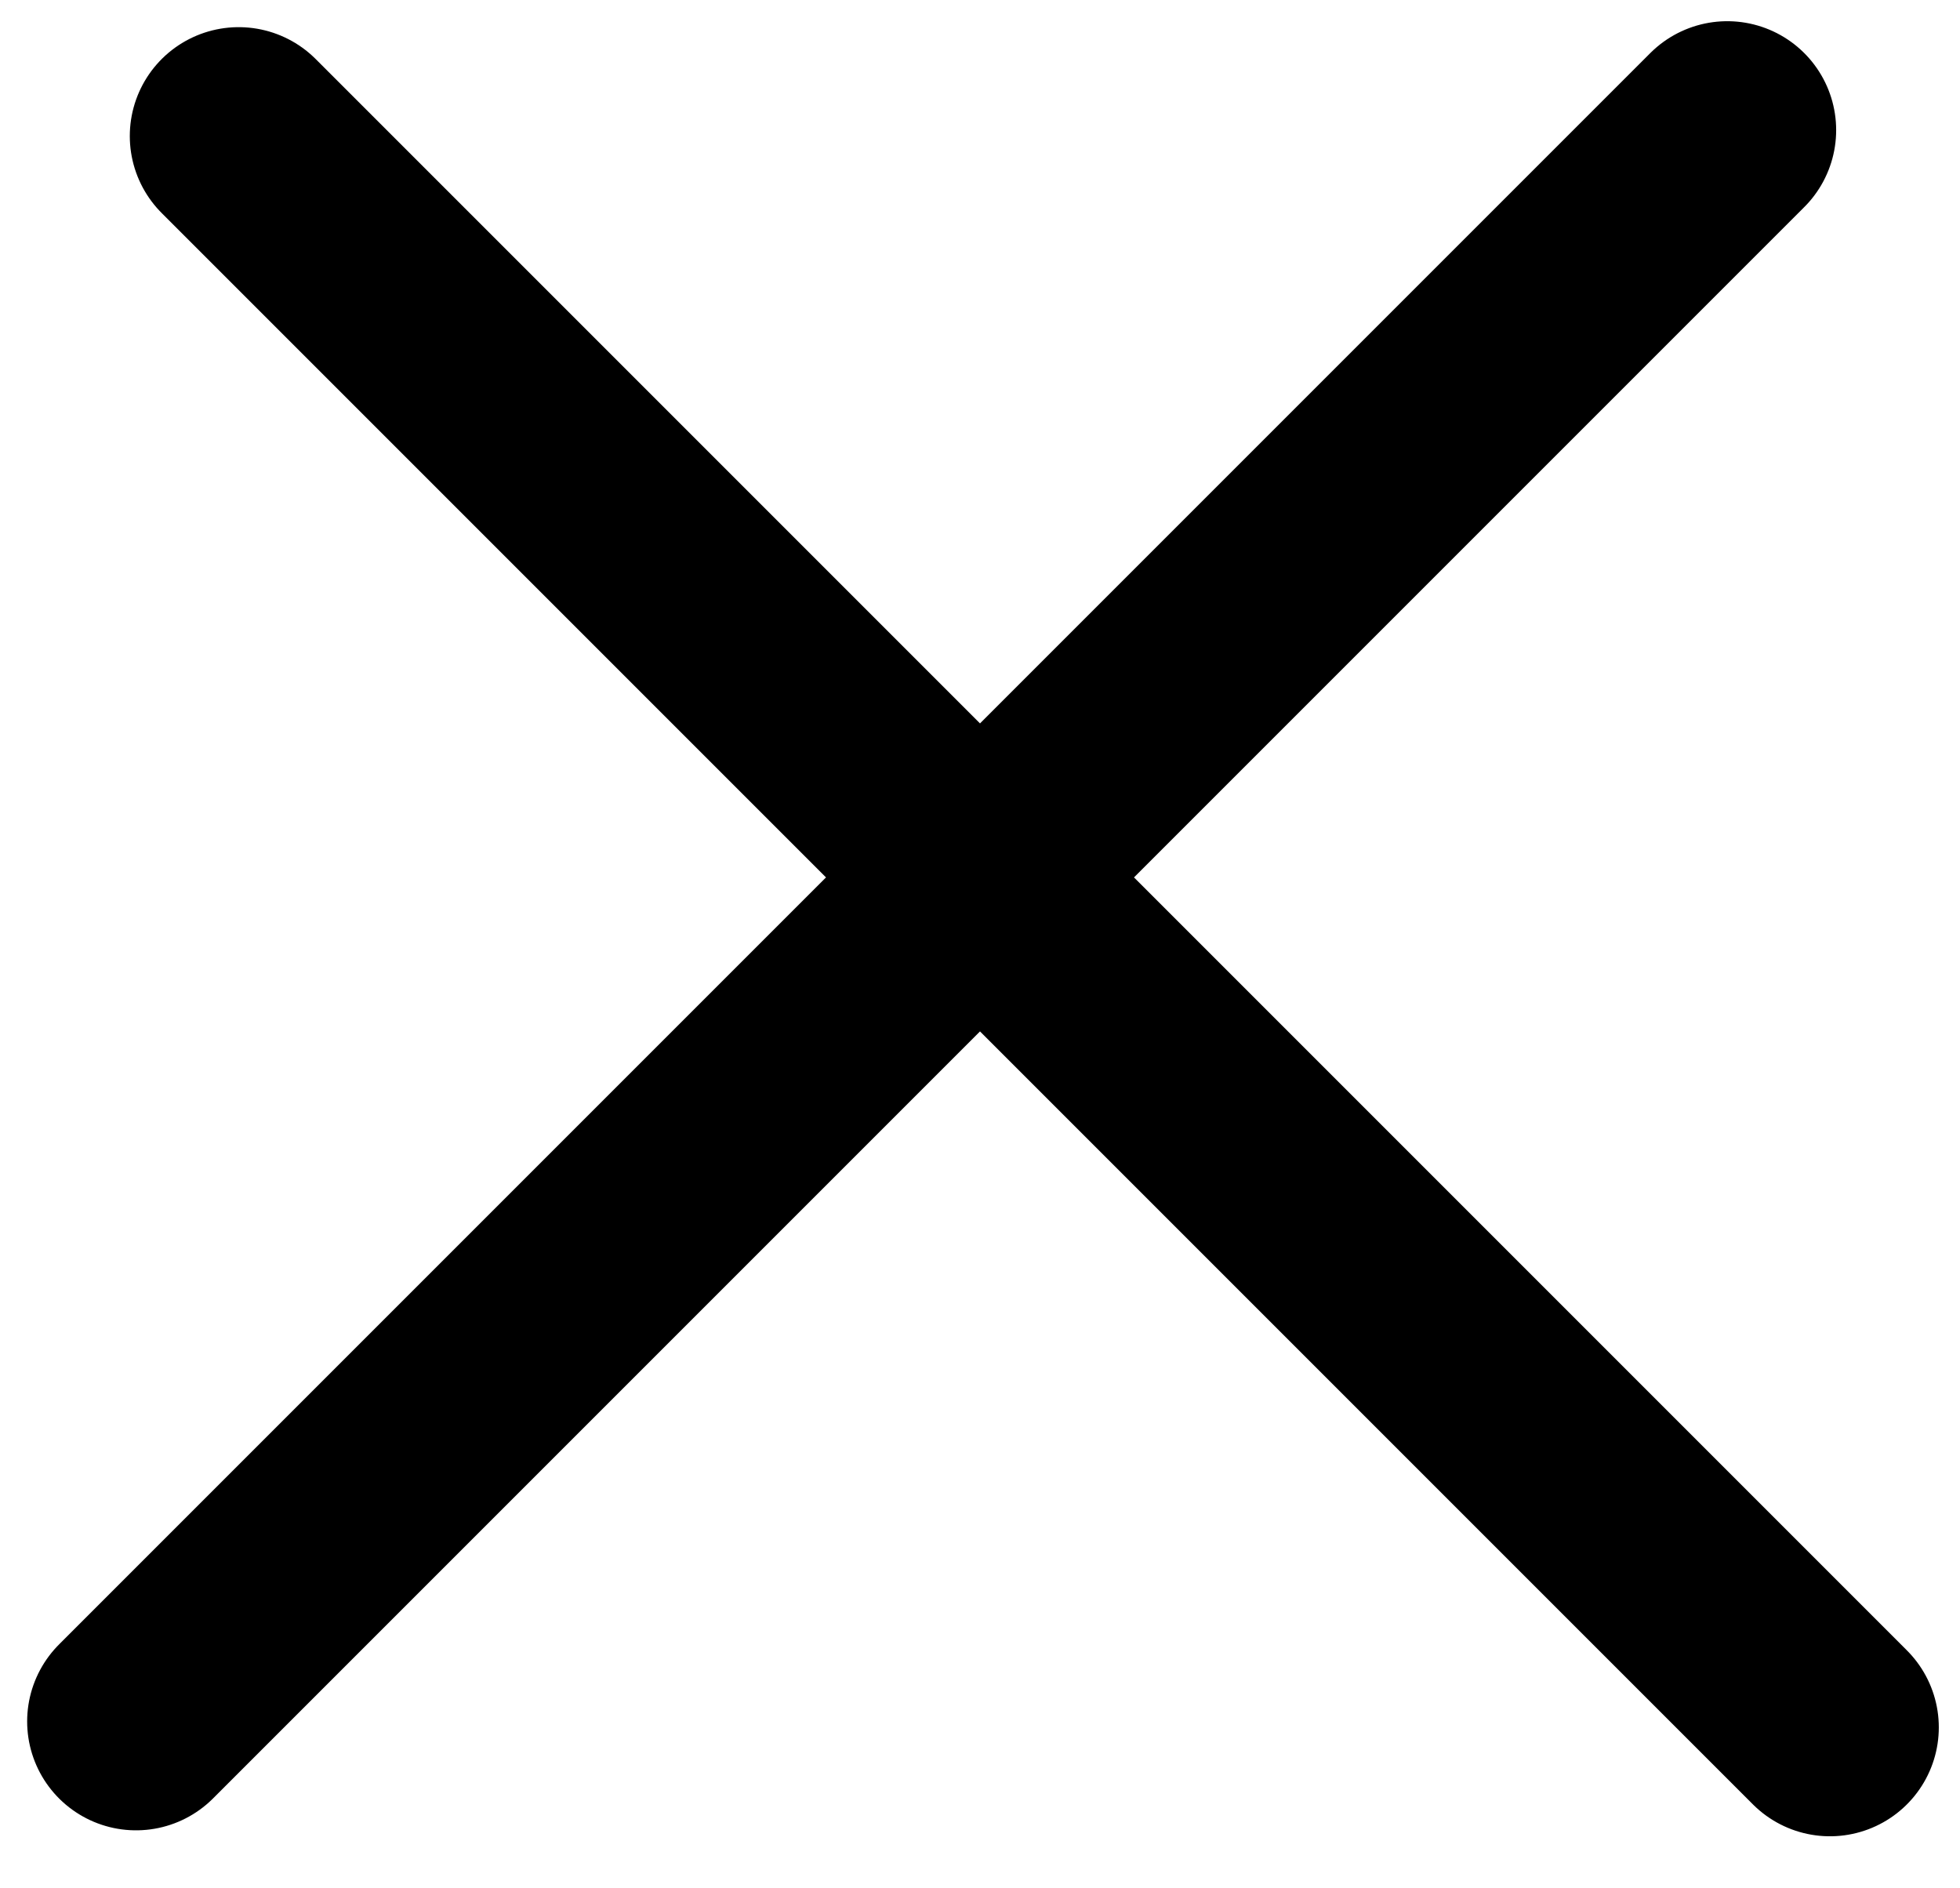
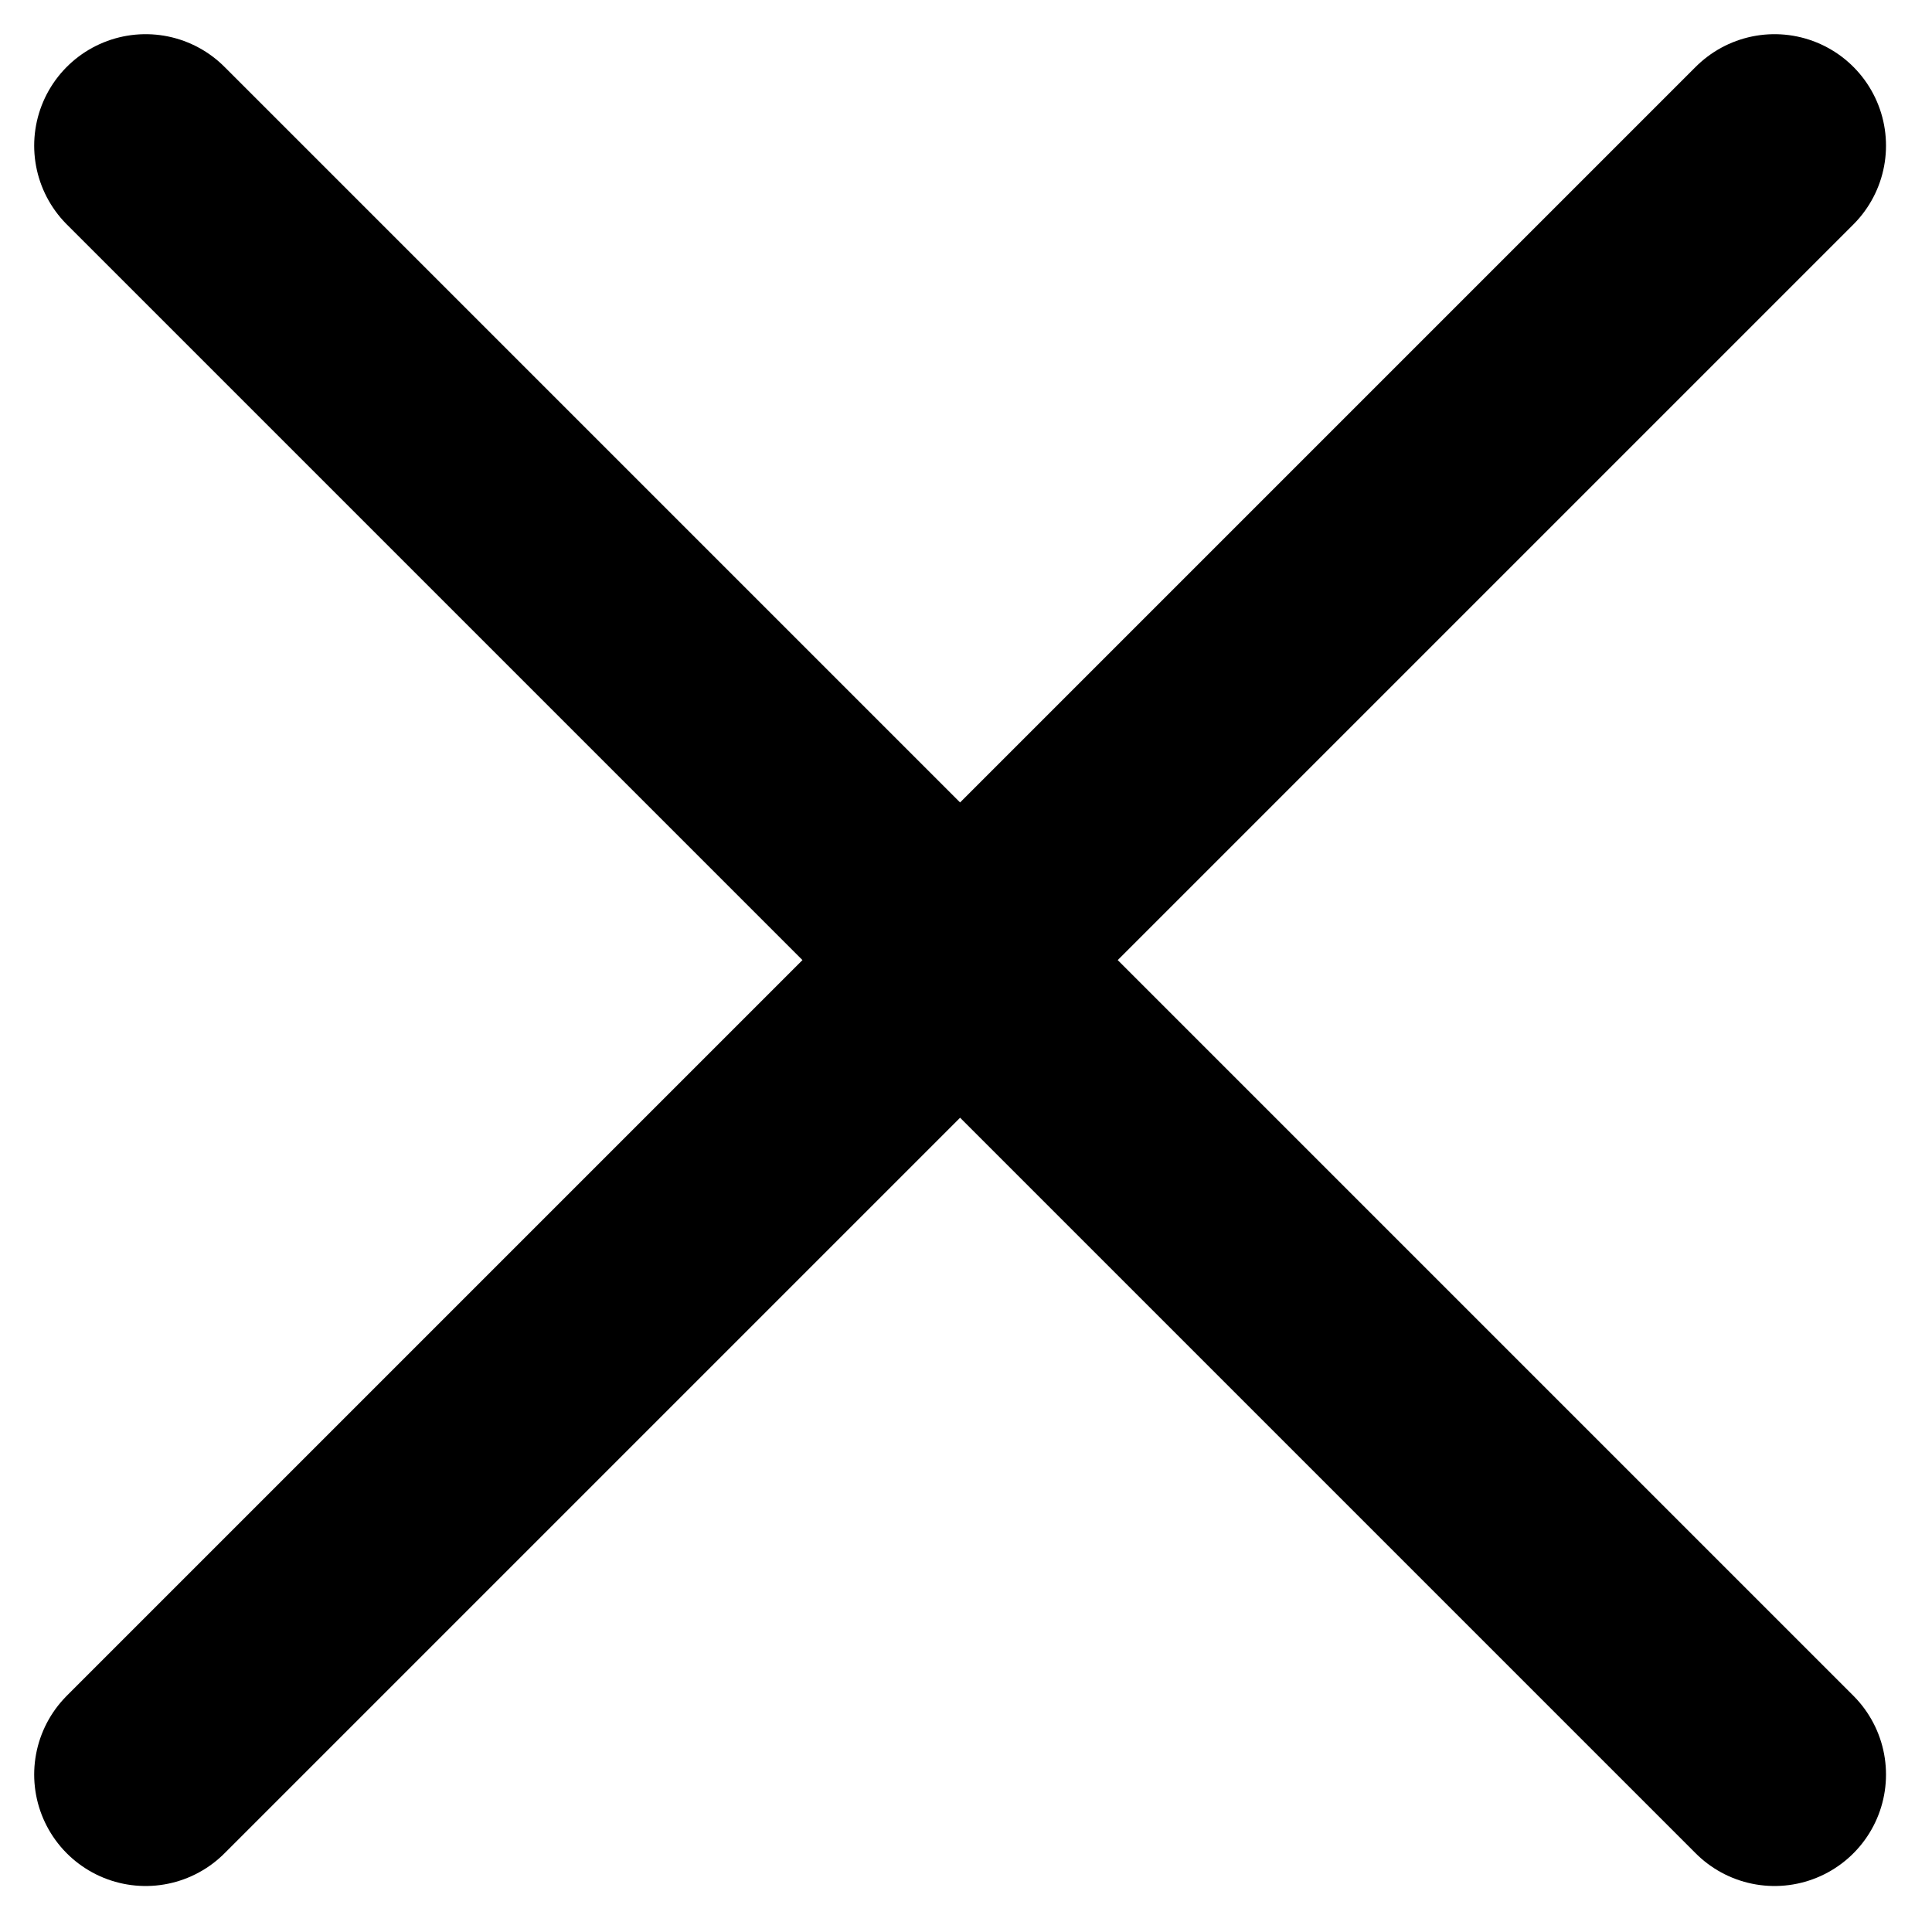
- <svg xmlns="http://www.w3.org/2000/svg" width="27" height="26" viewBox="0 0 27 26" fill="none">
-   <path d="M1.874 23.712L23.794 1.792M3.288 1.874L25.208 23.794" stroke="black" stroke-width="3" stroke-linecap="round" />
+ <svg xmlns="http://www.w3.org/2000/svg" width="26" height="26" viewBox="0 0 26 26" fill="none">
+   <path d="M1.96 1.96L23.881 23.881M1.96 23.881L23.881 1.96" stroke="black" stroke-width="3" stroke-linecap="round" />
</svg>
